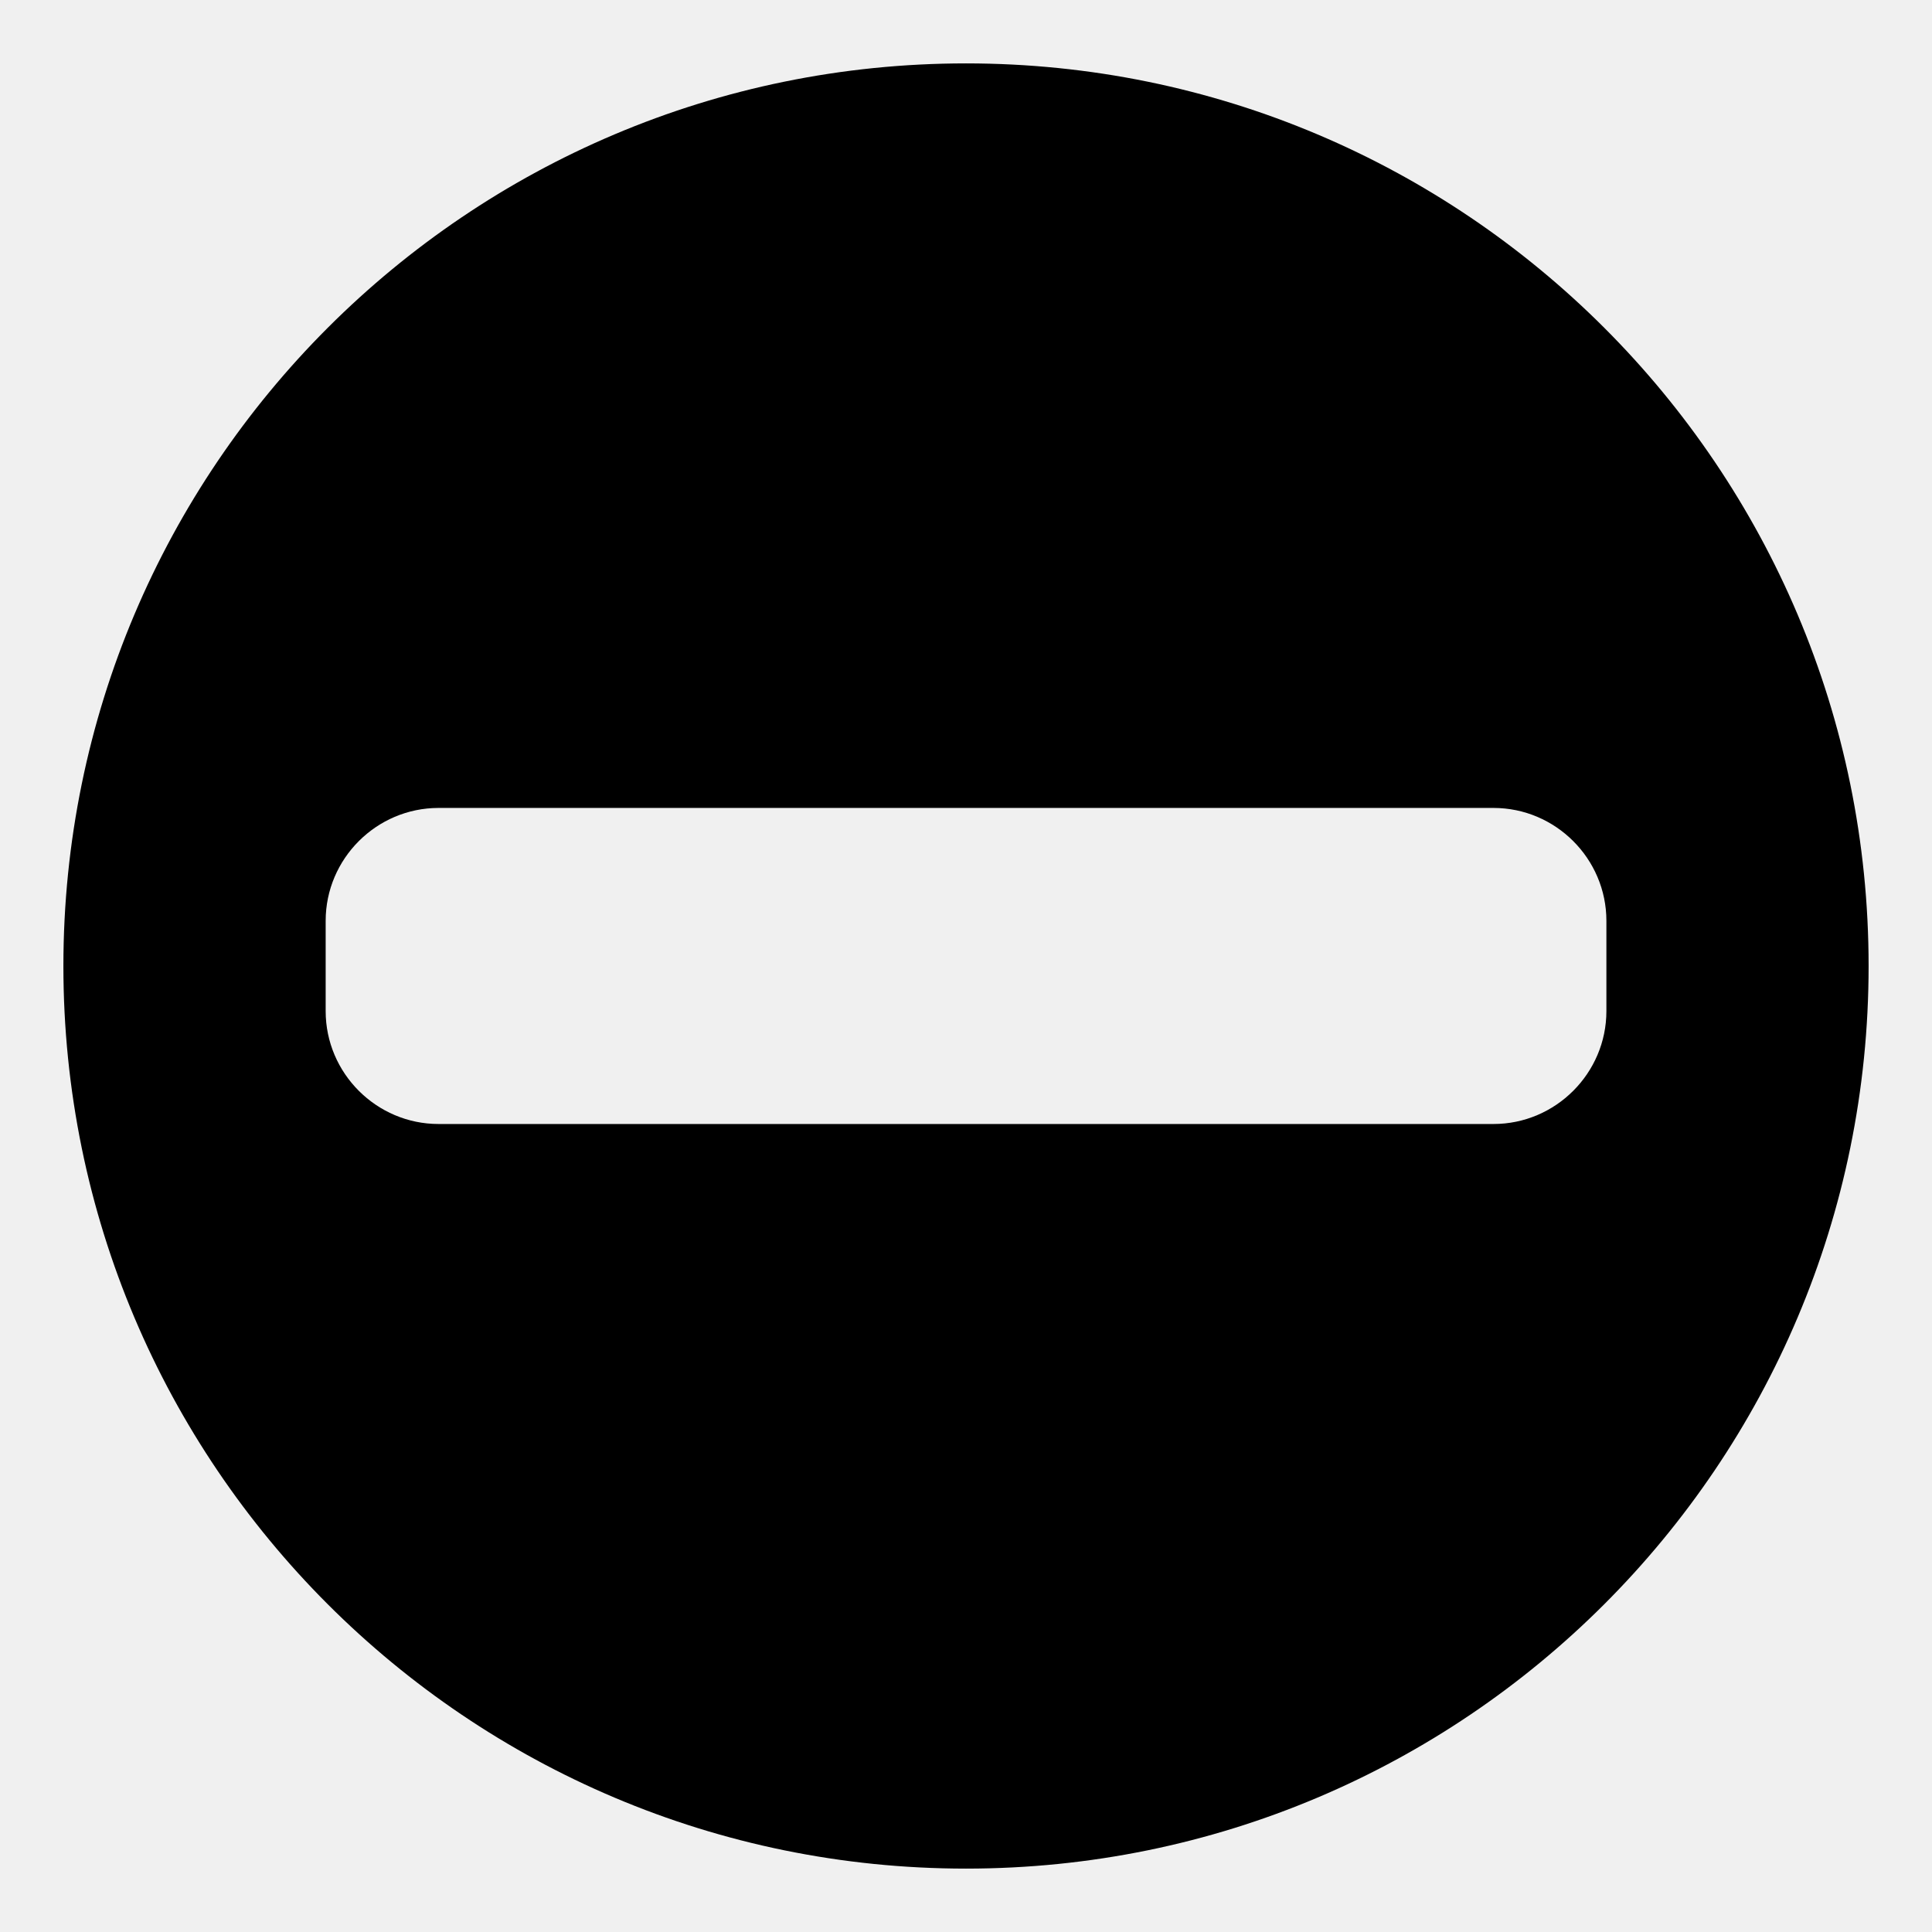
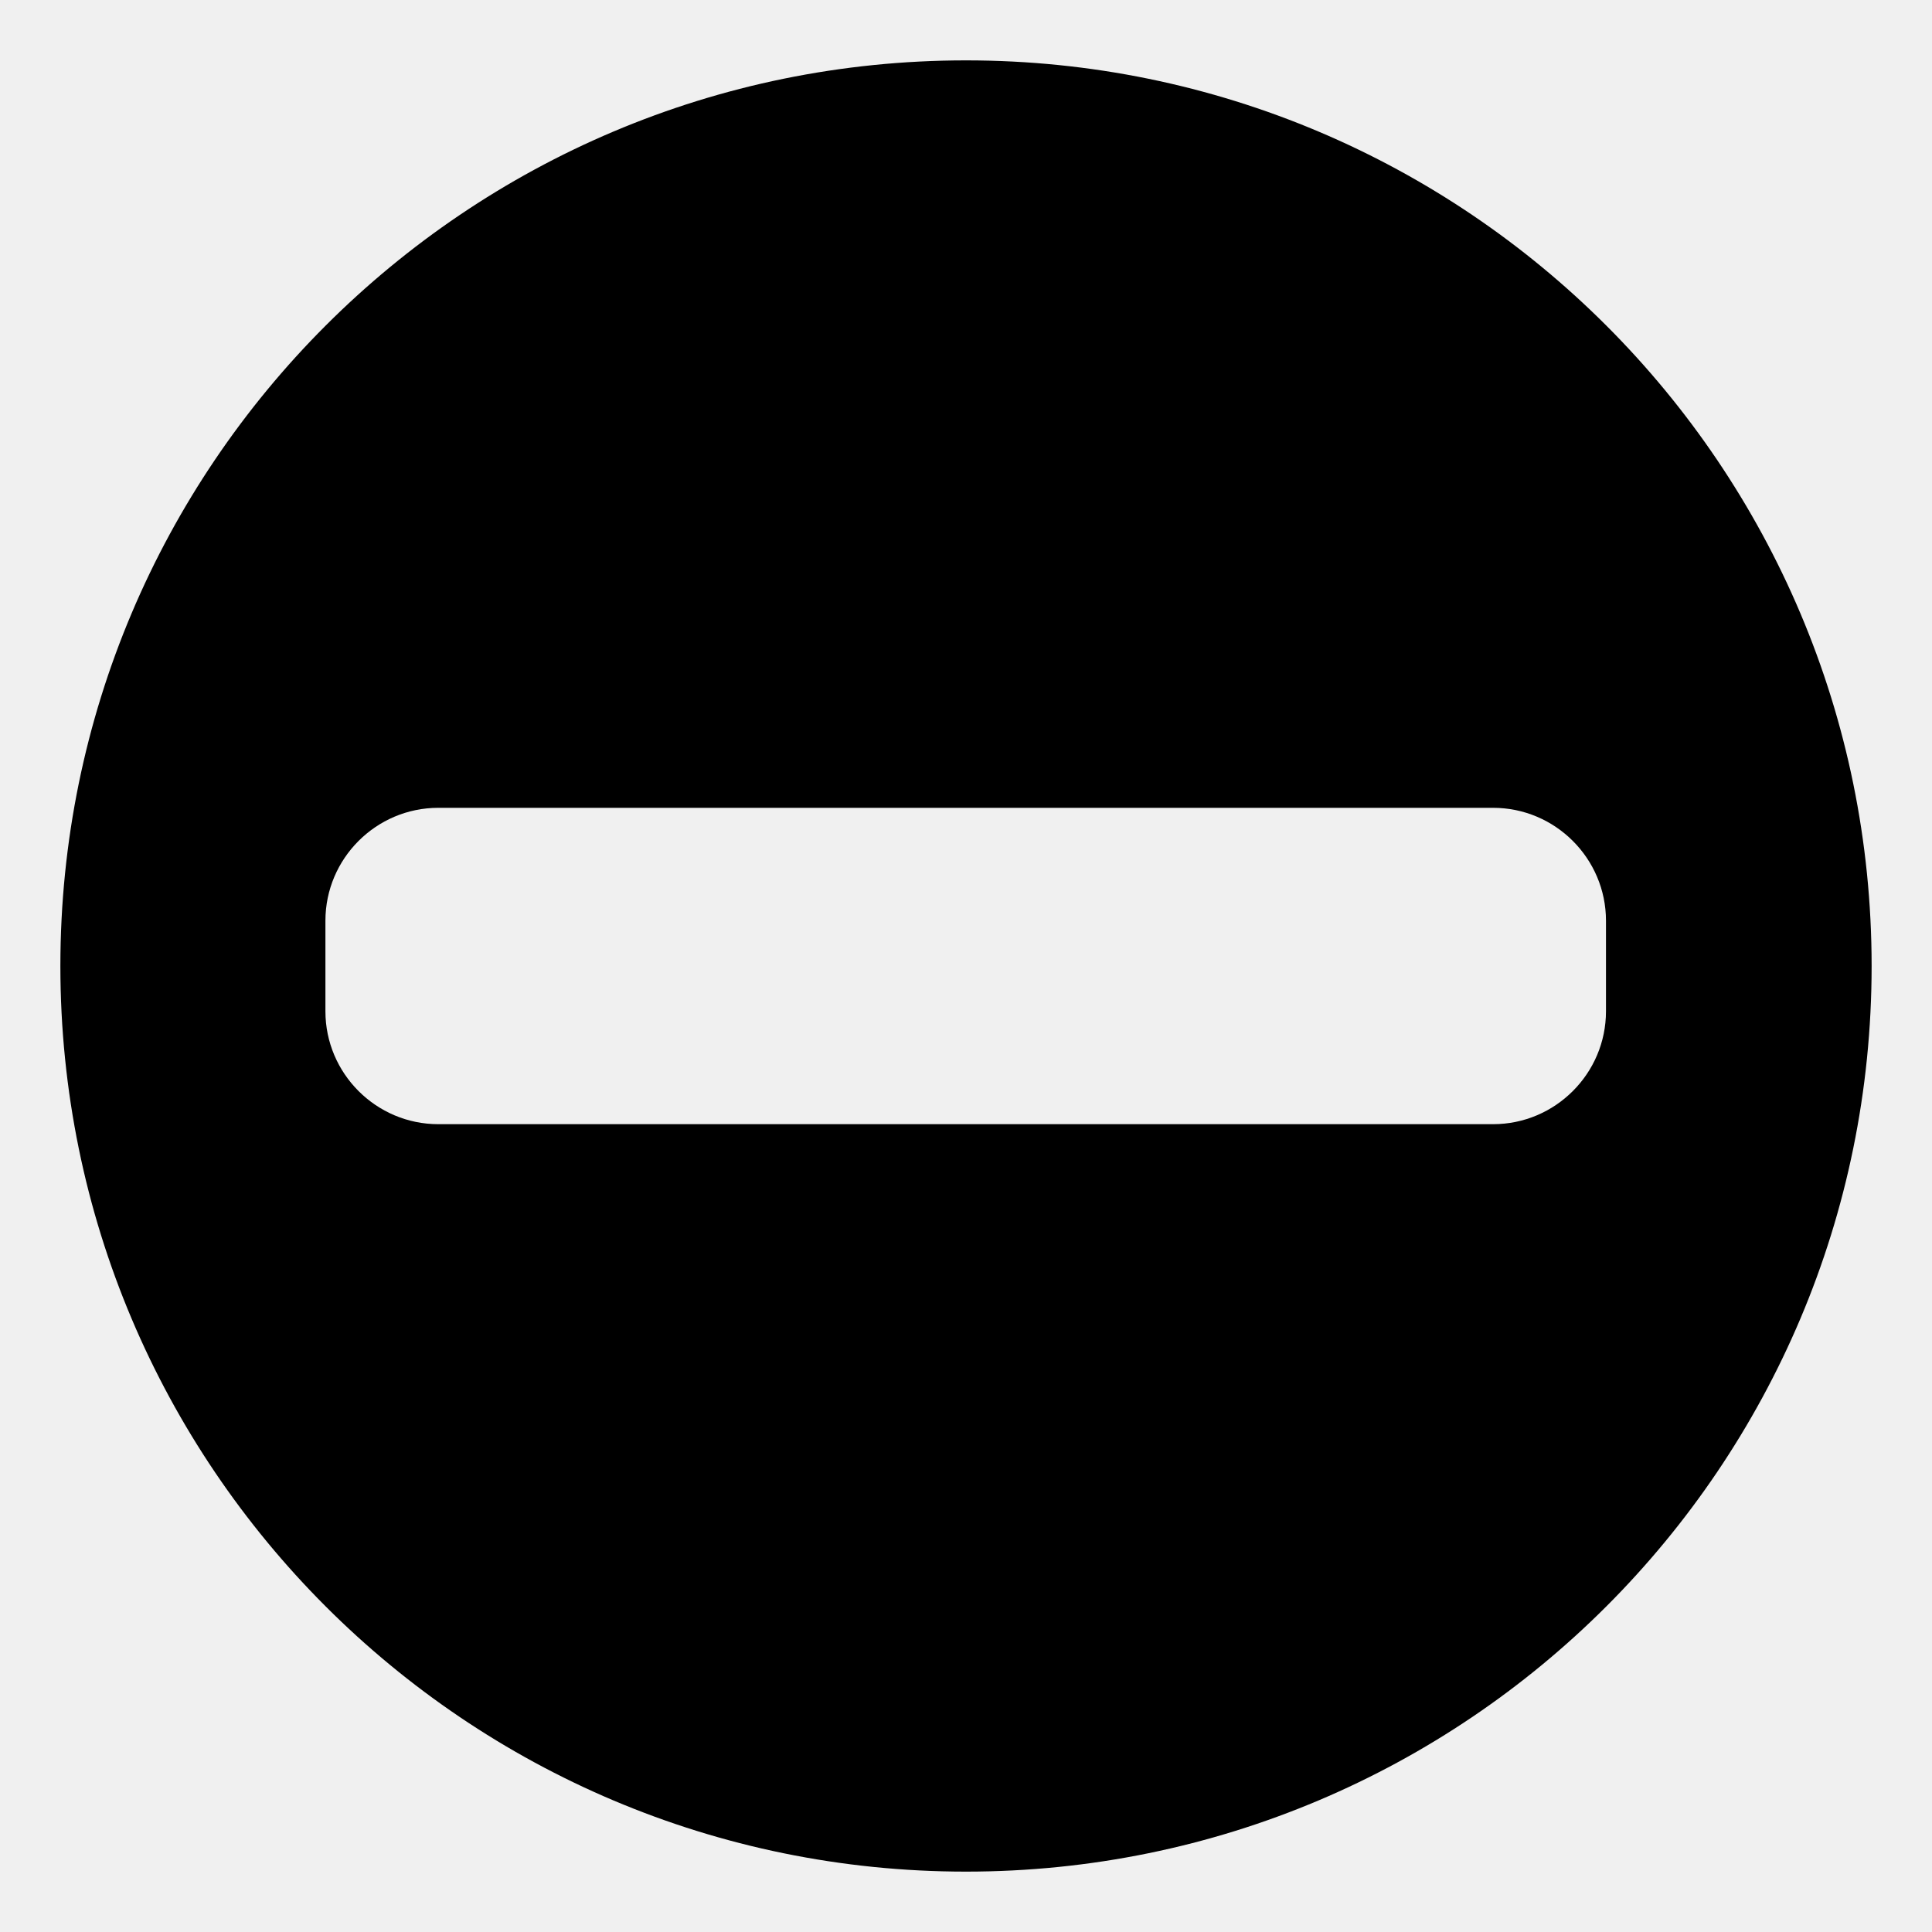
<svg xmlns="http://www.w3.org/2000/svg" version="1.1" viewBox="0 0 32 32">
-   <rect style="fill:#ffffff;opacity:0" width="32" height="32" />
-   <path style="fill:#000000" d="M 16,1.05 C 7.743,1.05 1.05,7.744 1.05,16 1.05,24.257 7.743,30.95 16,30.95 24.257,30.95 30.95,24.257 30.95,16 30.95,7.744 24.257,1.05 16,1.05 Z m 8.736,17.567 H 7.264 c -1.028,0 -1.87,-0.841 -1.87,-1.87 v -1.495 c 0,-1.028 0.841,-1.87 1.87,-1.87 h 17.473 c 1.028,0 1.87,0.841 1.87,1.87 v 1.495 c 0,1.028 -0.842,1.87 -1.87,1.87 z" />
+   <rect style="fill:none;opacity:0" width="32" height="32" />
+   <path style="fill:#000000" d="M 16 1 A 15 15 0 0 0 1 16 A 15 15 0 0 0 16 31 A 15 15 0 0 0 31 16 A 15 15 0 0 0 16 1 z M 7.26 13.38 L 24.73 13.38 C 25.76 13.38 26.6 14.22 26.6 15.25 L 26.6 16.75 C 26.6 17.78 25.76 18.62 24.73 18.62 L 7.26 18.62 C 6.23 18.62 5.39 17.78 5.39 16.75 L 5.39 15.25 C 5.39 14.22 6.23 13.38 7.26 13.38 z" />
</svg>
